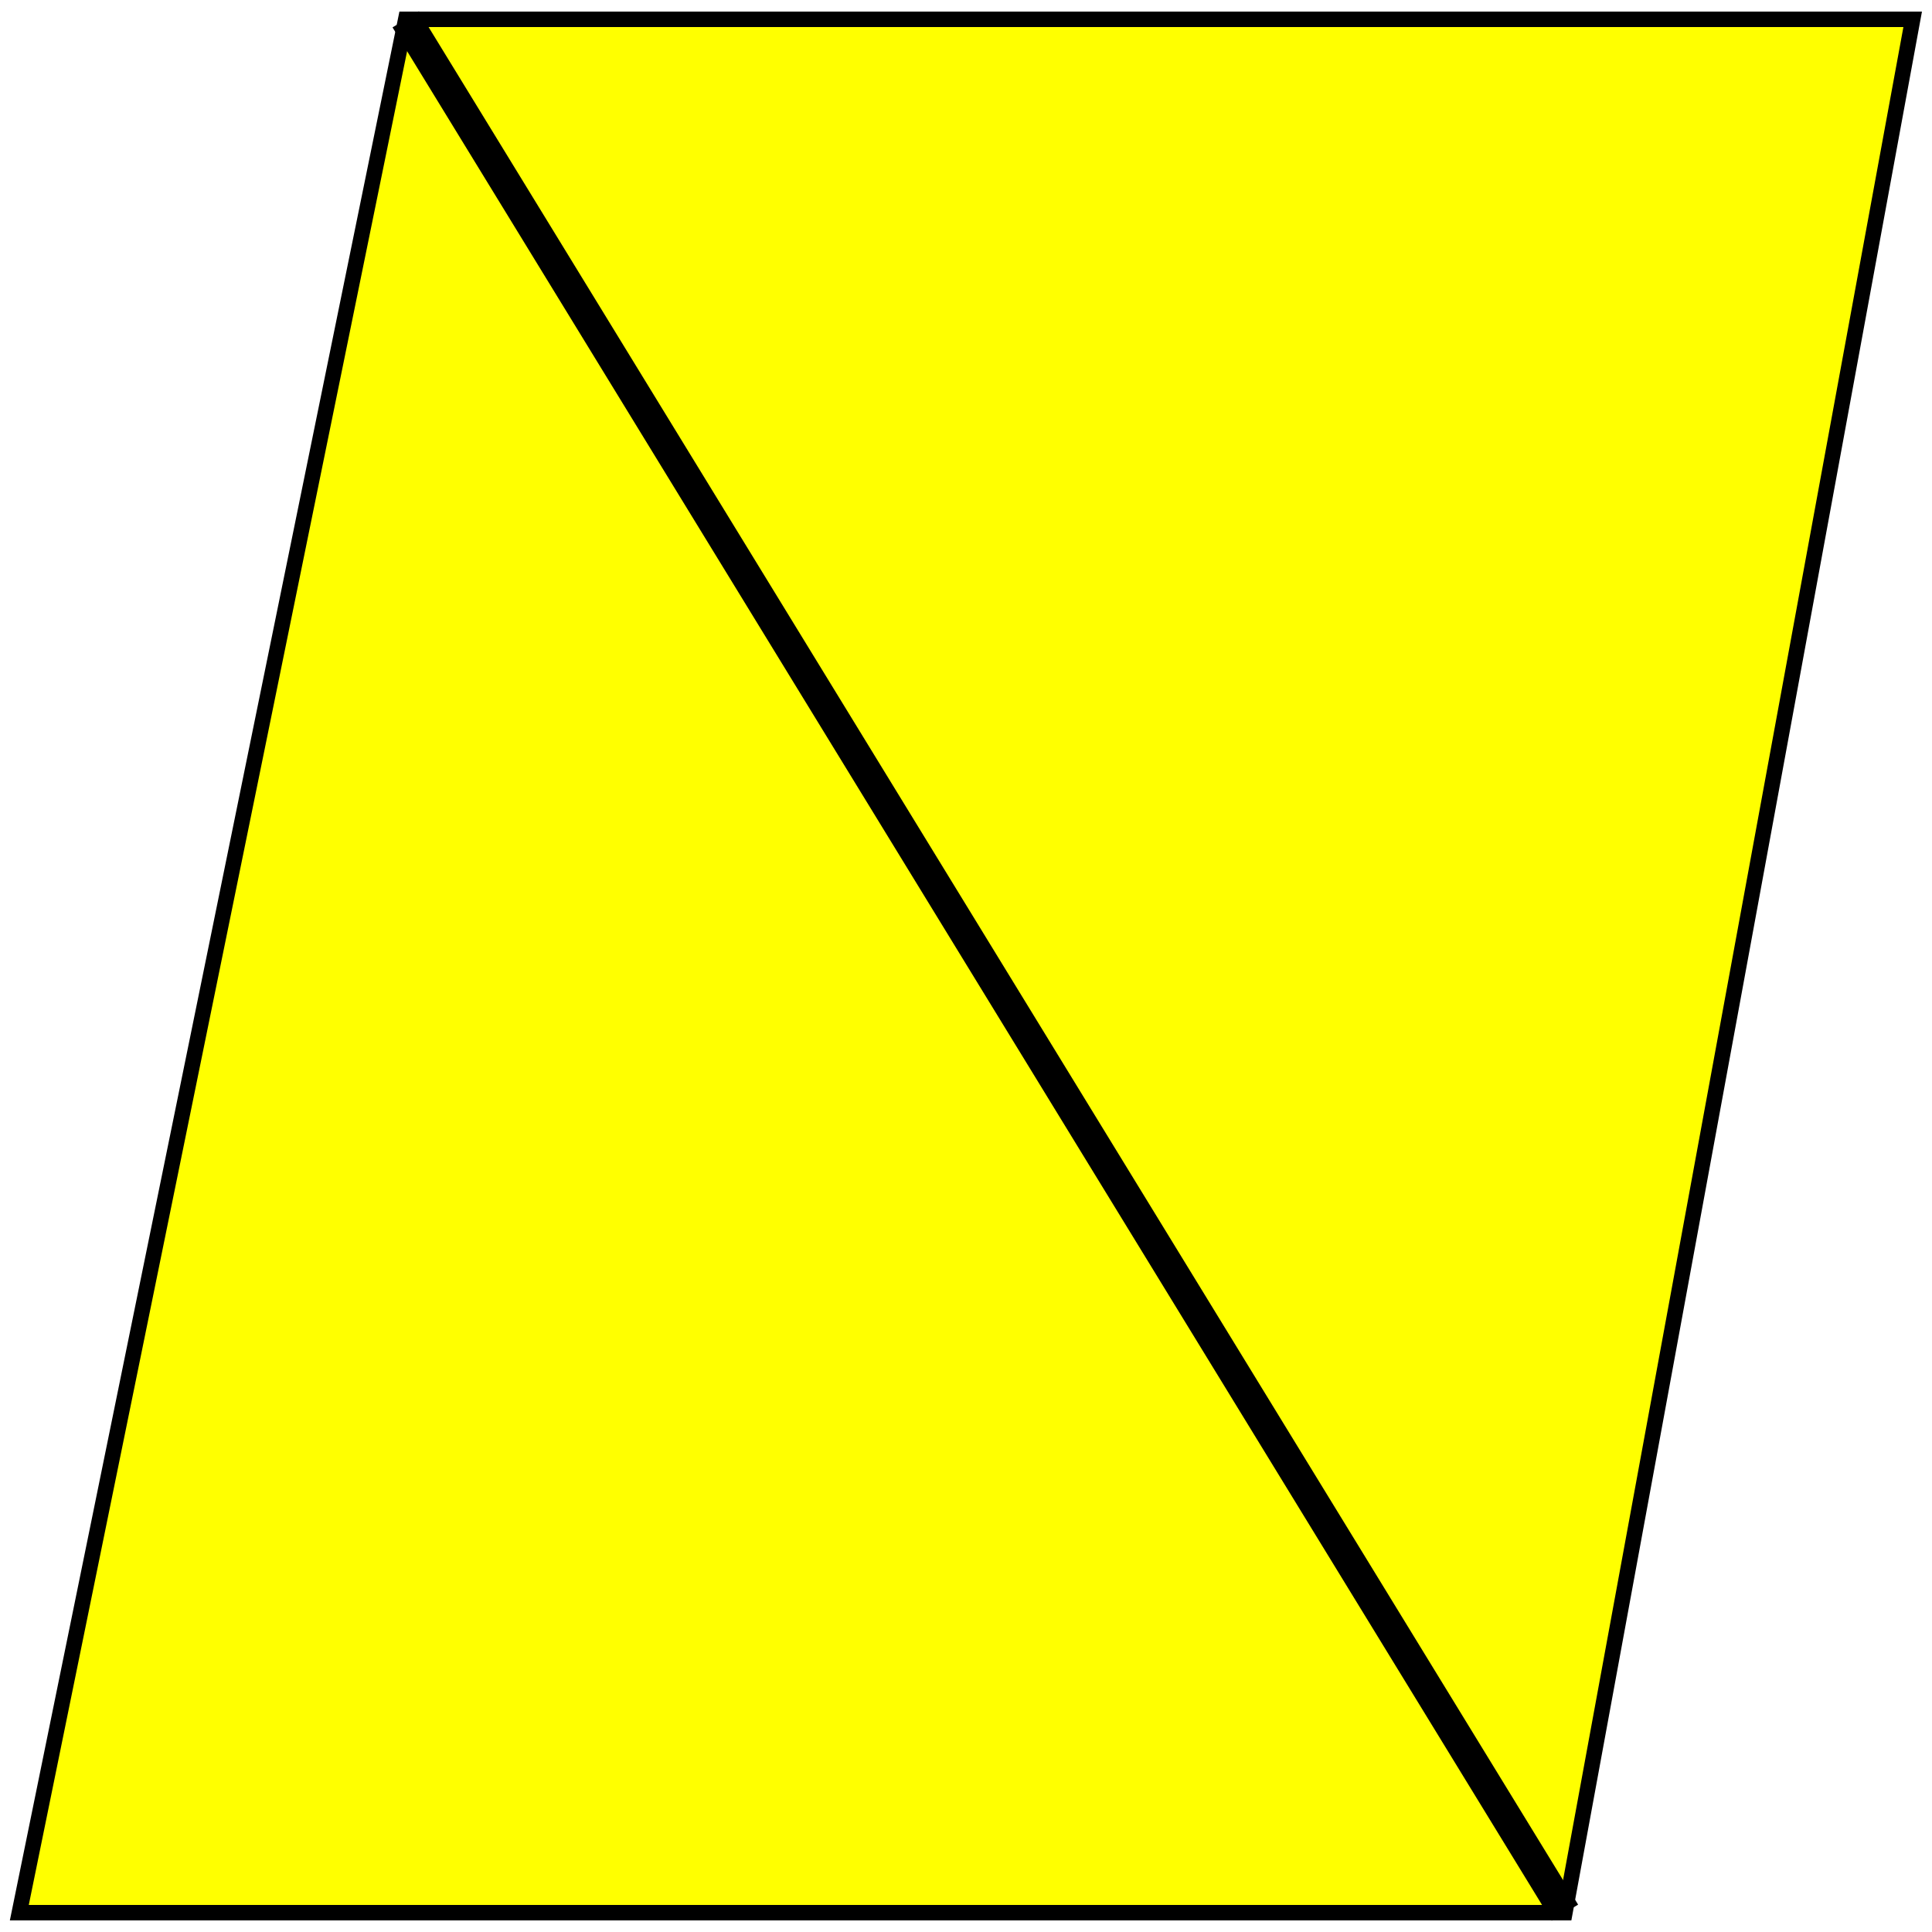
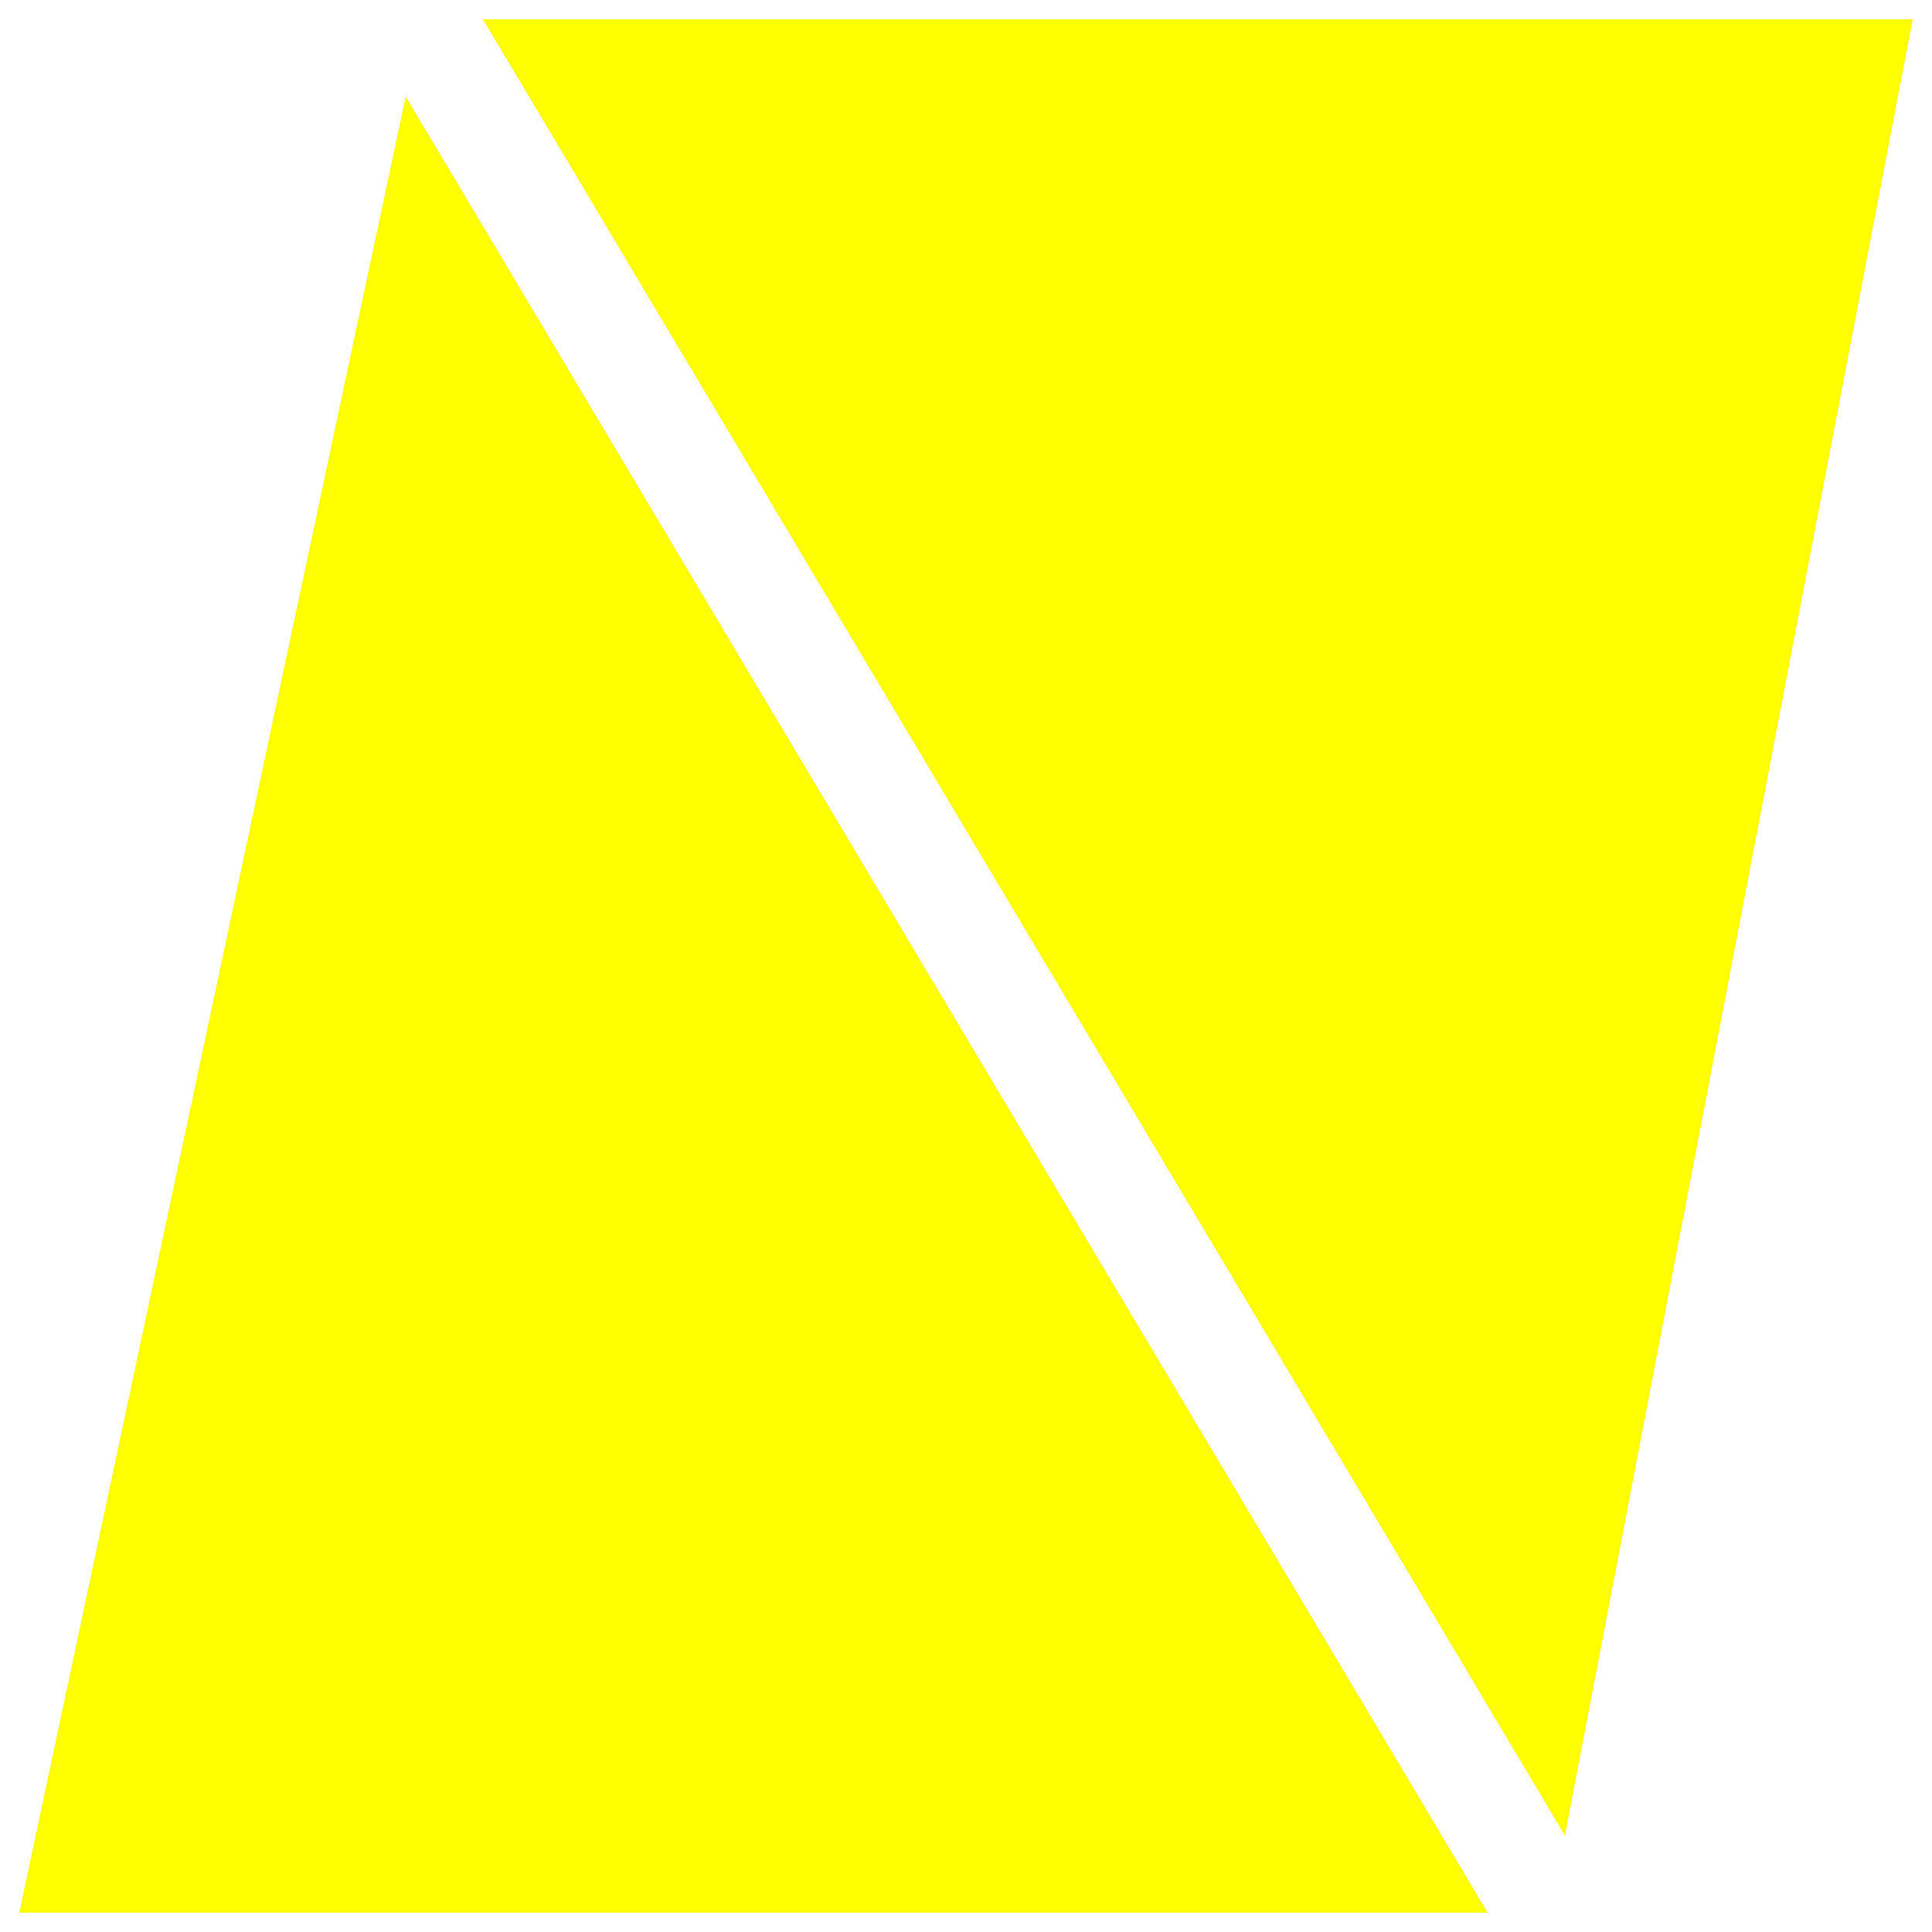
<svg xmlns="http://www.w3.org/2000/svg" width="500px" height="500px" viewBox="0 0 500 500">
  <style>
    polygon {
      fill: yellow;
-       stroke: black;
-       stroke-width: 4px;
-     }
-     line {
-       stroke: black;
-       stroke-width: 8px;
    }
  </style>
-   <polygon points="105,5 495,5 405,495 5,495" />
-   <line x1="105" y1="5" x2="405" y2="495" />
+   <polygon points="125,5 495,5 405,475" />
+   <polygon points="105,25 5,495 385,495" />
</svg>
